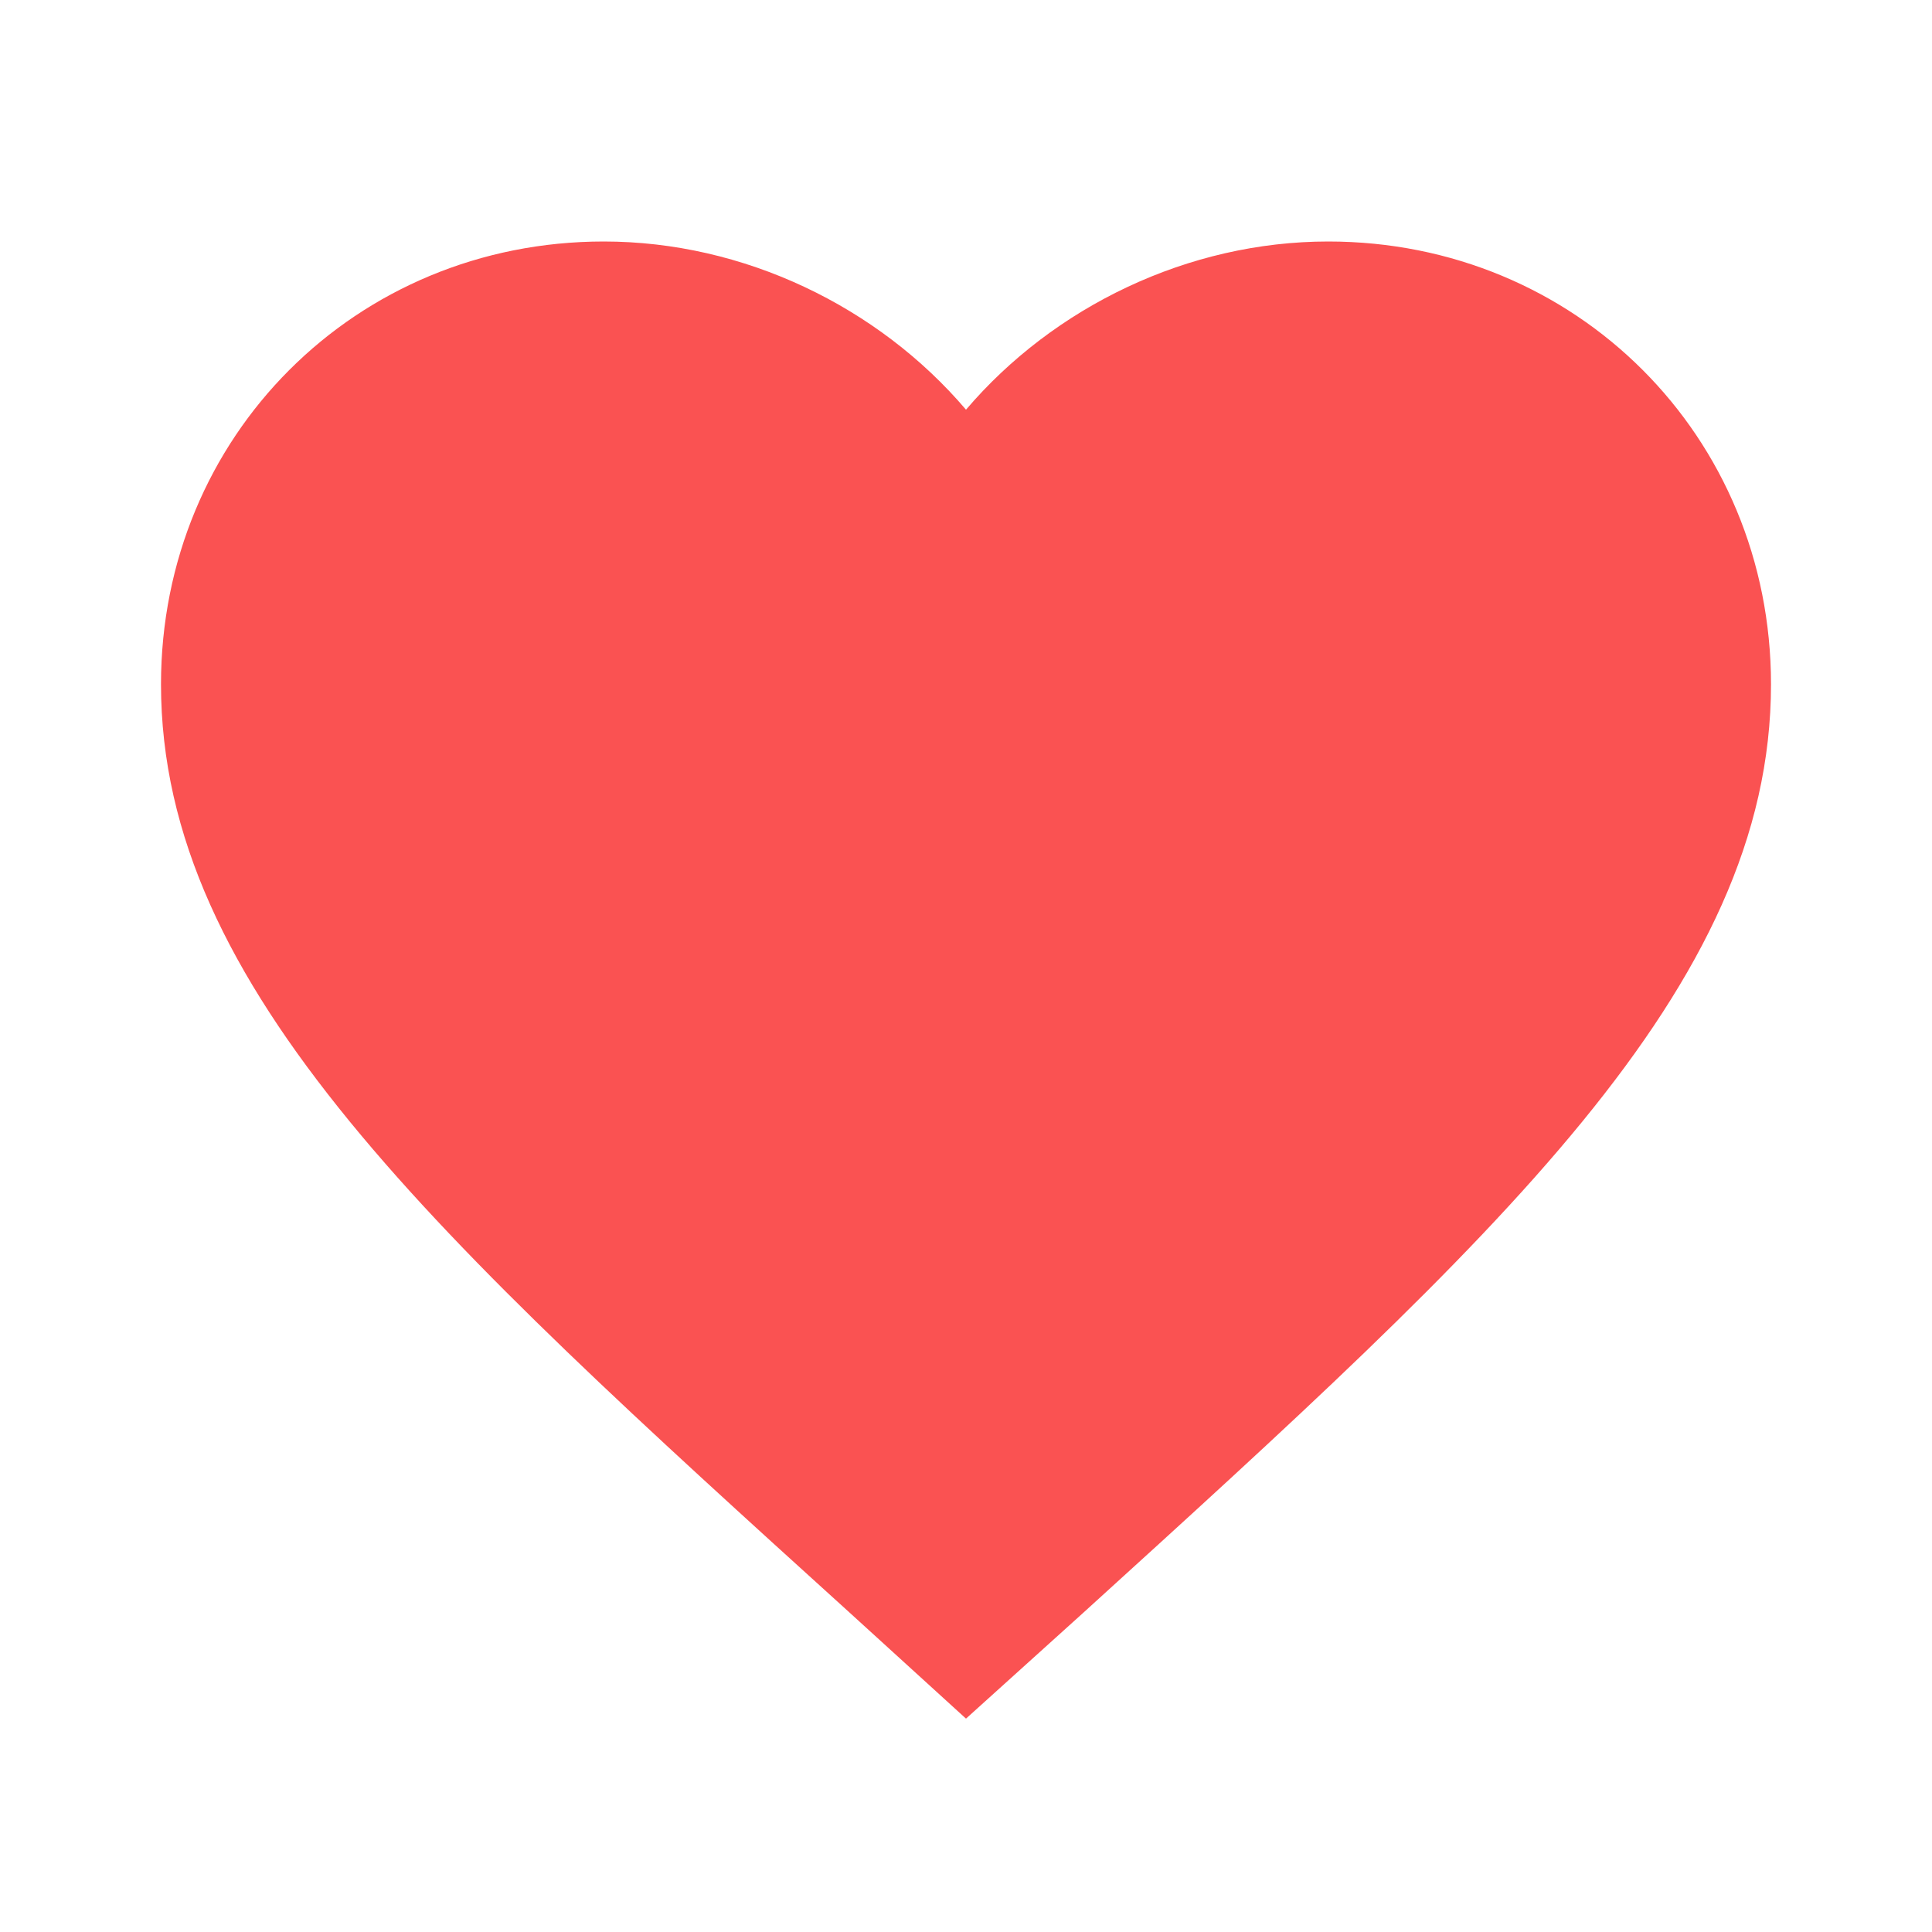
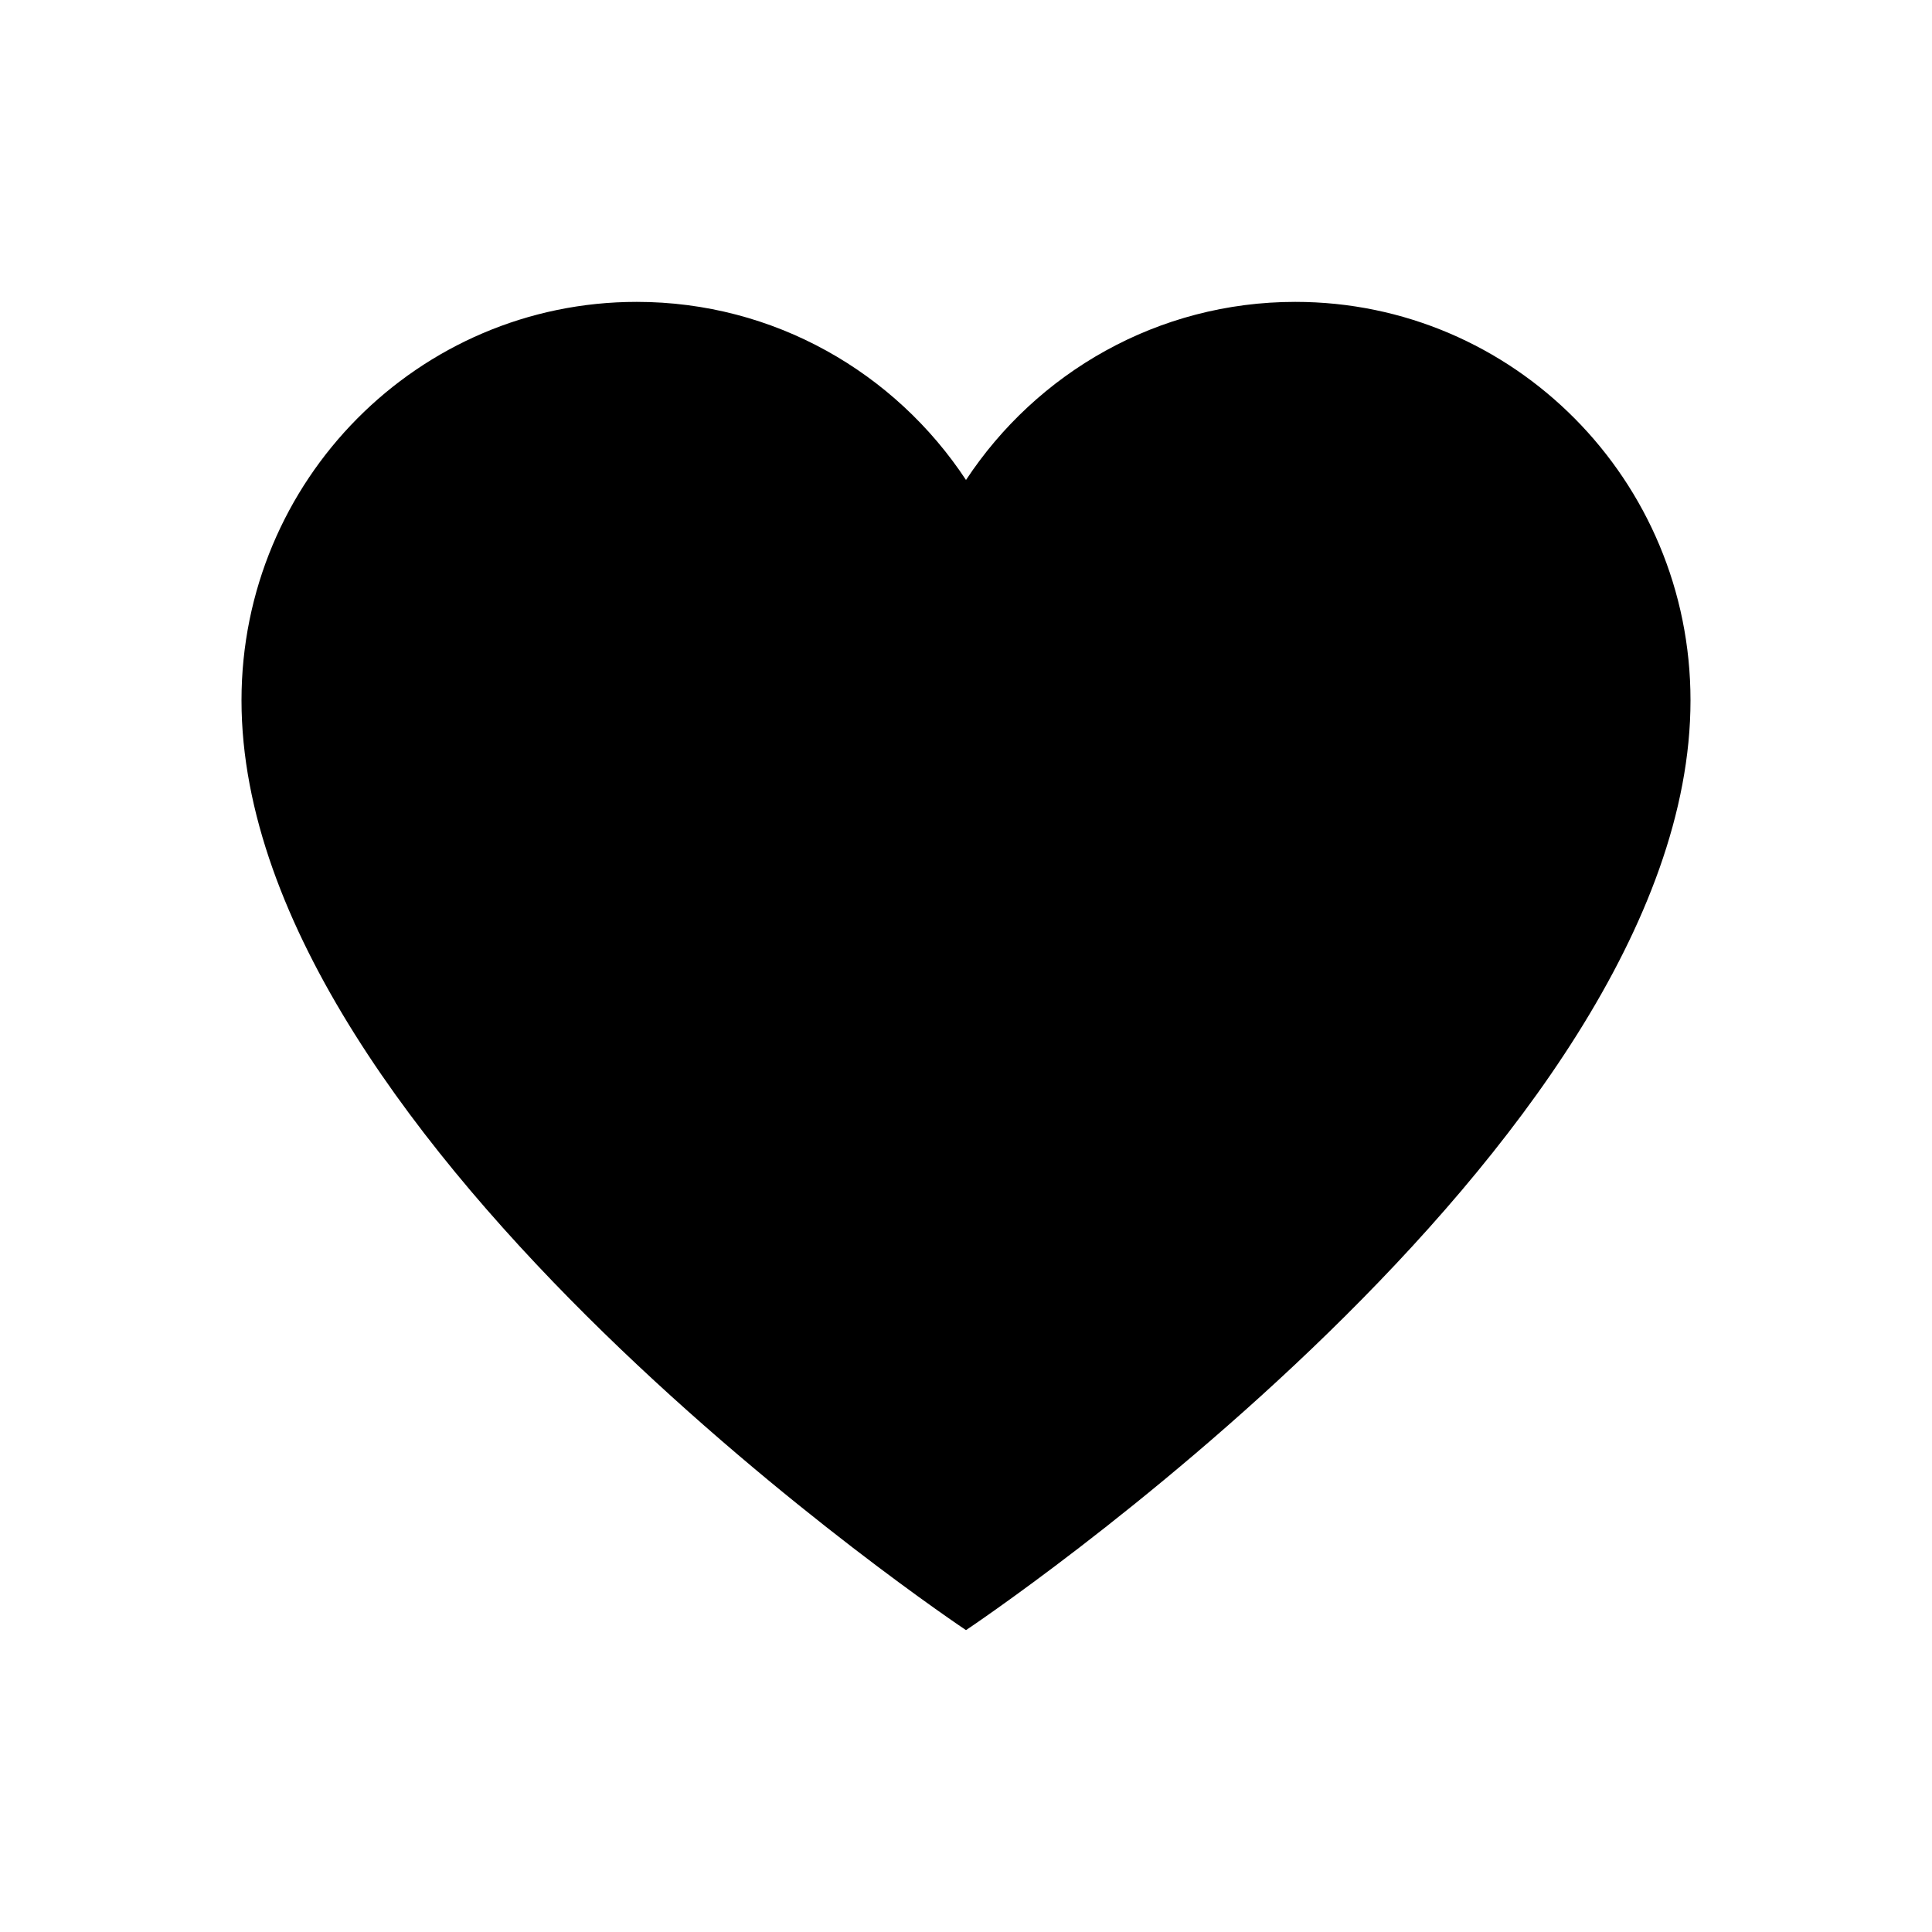
- <svg xmlns="http://www.w3.org/2000/svg" width="18" height="18" viewBox="0 0 18 18" fill="#FA5252">
-   <path d="M9 16.012L7.913 15.022C4.05 11.52 1.5 9.21 1.5 6.375C1.5 4.065 3.315 2.25 5.625 2.25C6.93 2.25 8.183 2.857 9 3.817C9.818 2.857 11.07 2.25 12.375 2.25C14.685 2.25 16.5 4.065 16.5 6.375C16.5 9.21 13.95 11.52 10.088 15.03L9 16.012Z" />
+ <svg xmlns="http://www.w3.org/2000/svg" width="16" height="16" viewBox="0 0 16 16" fill="black">
+   <path d="M5.273 2.5C3.465 2.5 2 3.977 2 5.8C2 9.5 8 13.5 8 13.5C8 13.5 14 9.5 14 5.8C14 3.977 12.535 2.5 10.727 2.5C9.589 2.5 8.586 3.086 8 3.975C7.414 3.086 6.411 2.5 5.273 2.5Z" />
</svg>
